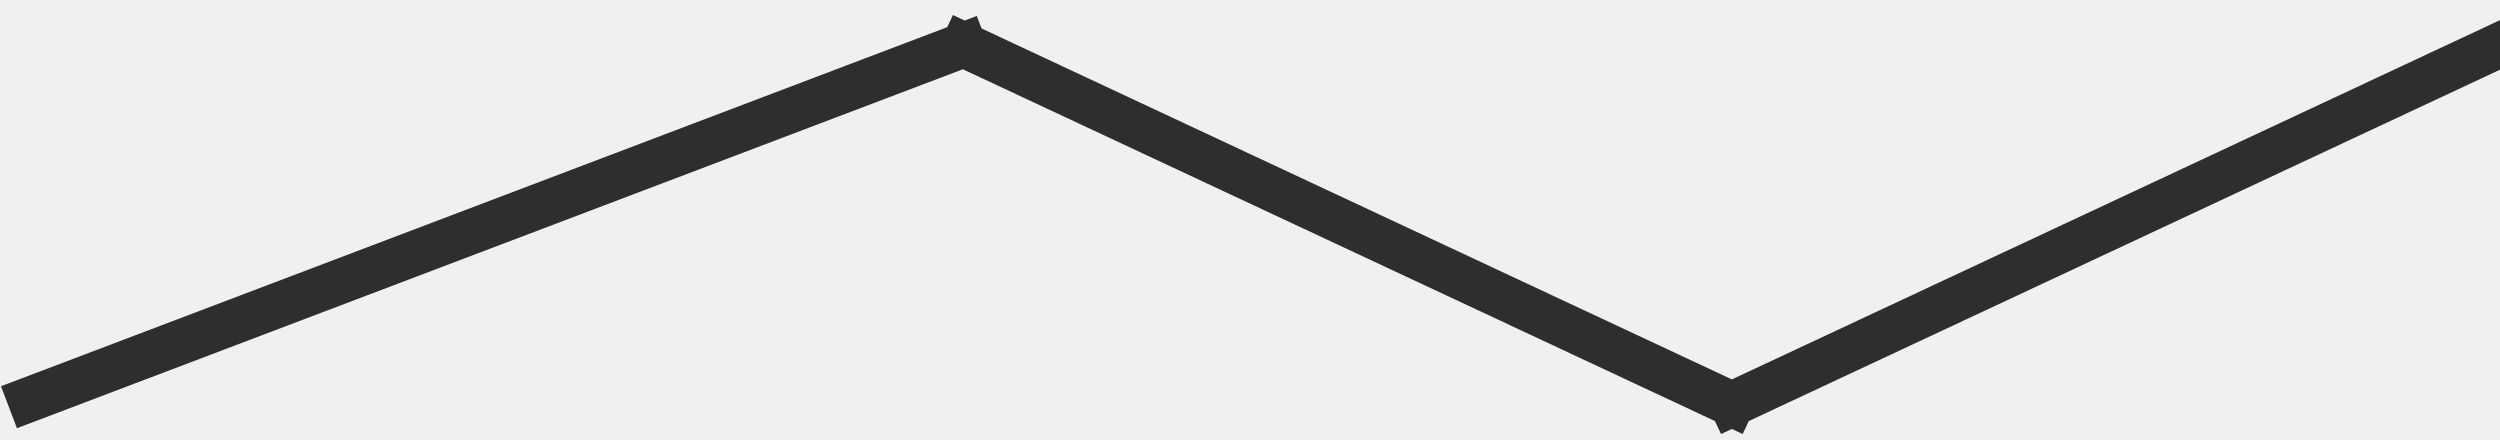
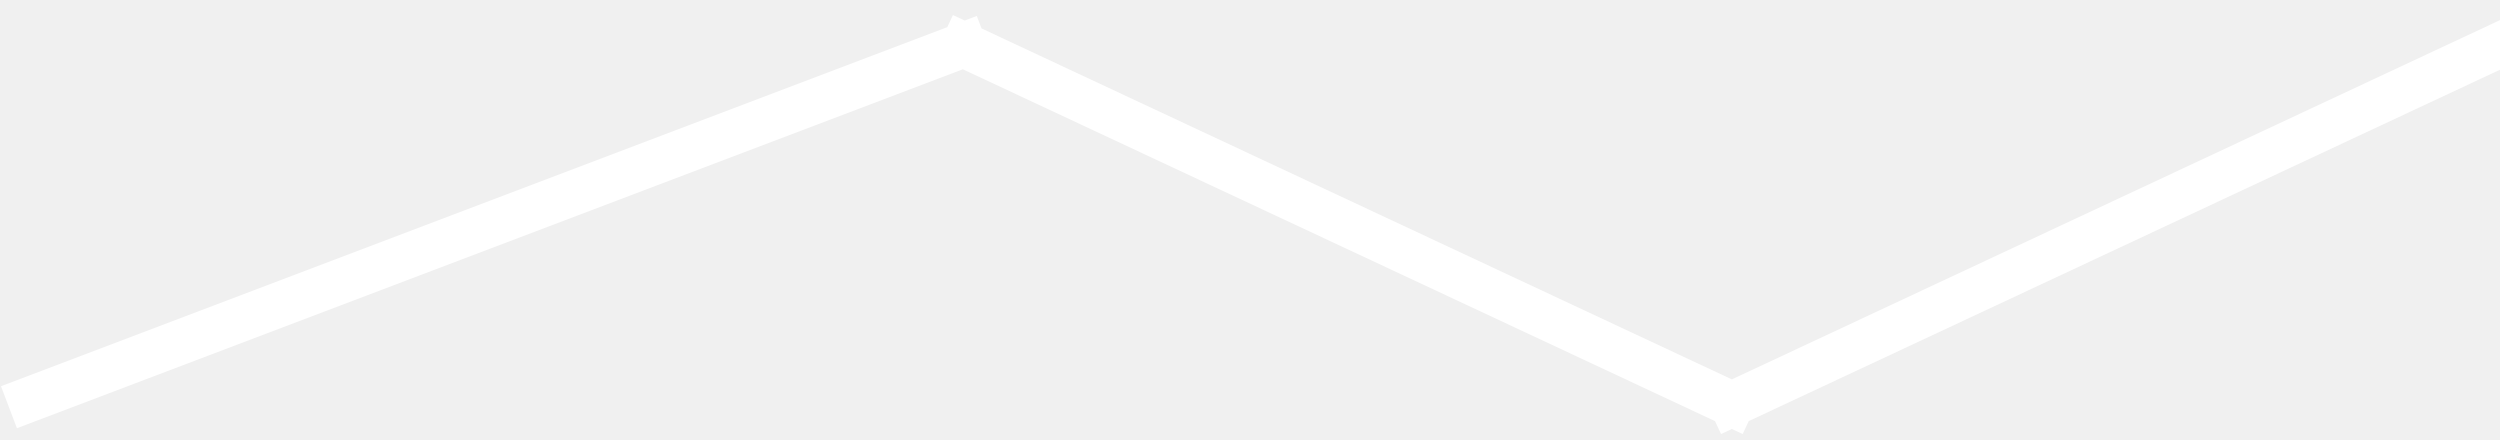
<svg xmlns="http://www.w3.org/2000/svg" style="isolation:isolate" viewBox="134.833 544.5 55.667 9.788" width="55.667" height="9.788">
-   <path d="M 173.396 553.5 L 190.5 545.5 M 156.293 545.5 L 173.396 553.5 M 156.293 545.5 L 135.5 553.39" style="fill:none;stroke:#2E2E2E;stroke-width:1;stroke-linecap:square;stroke-miterlimit:3;" />
+   <path d="M 173.396 553.5 L 190.5 545.5 M 156.293 545.5 L 173.396 553.5 M 156.293 545.5 L 135.5 553.39" style="fill:none;stroke:#ffffff;stroke-width:1;stroke-linecap:square;stroke-miterlimit:3;" />
</svg>
